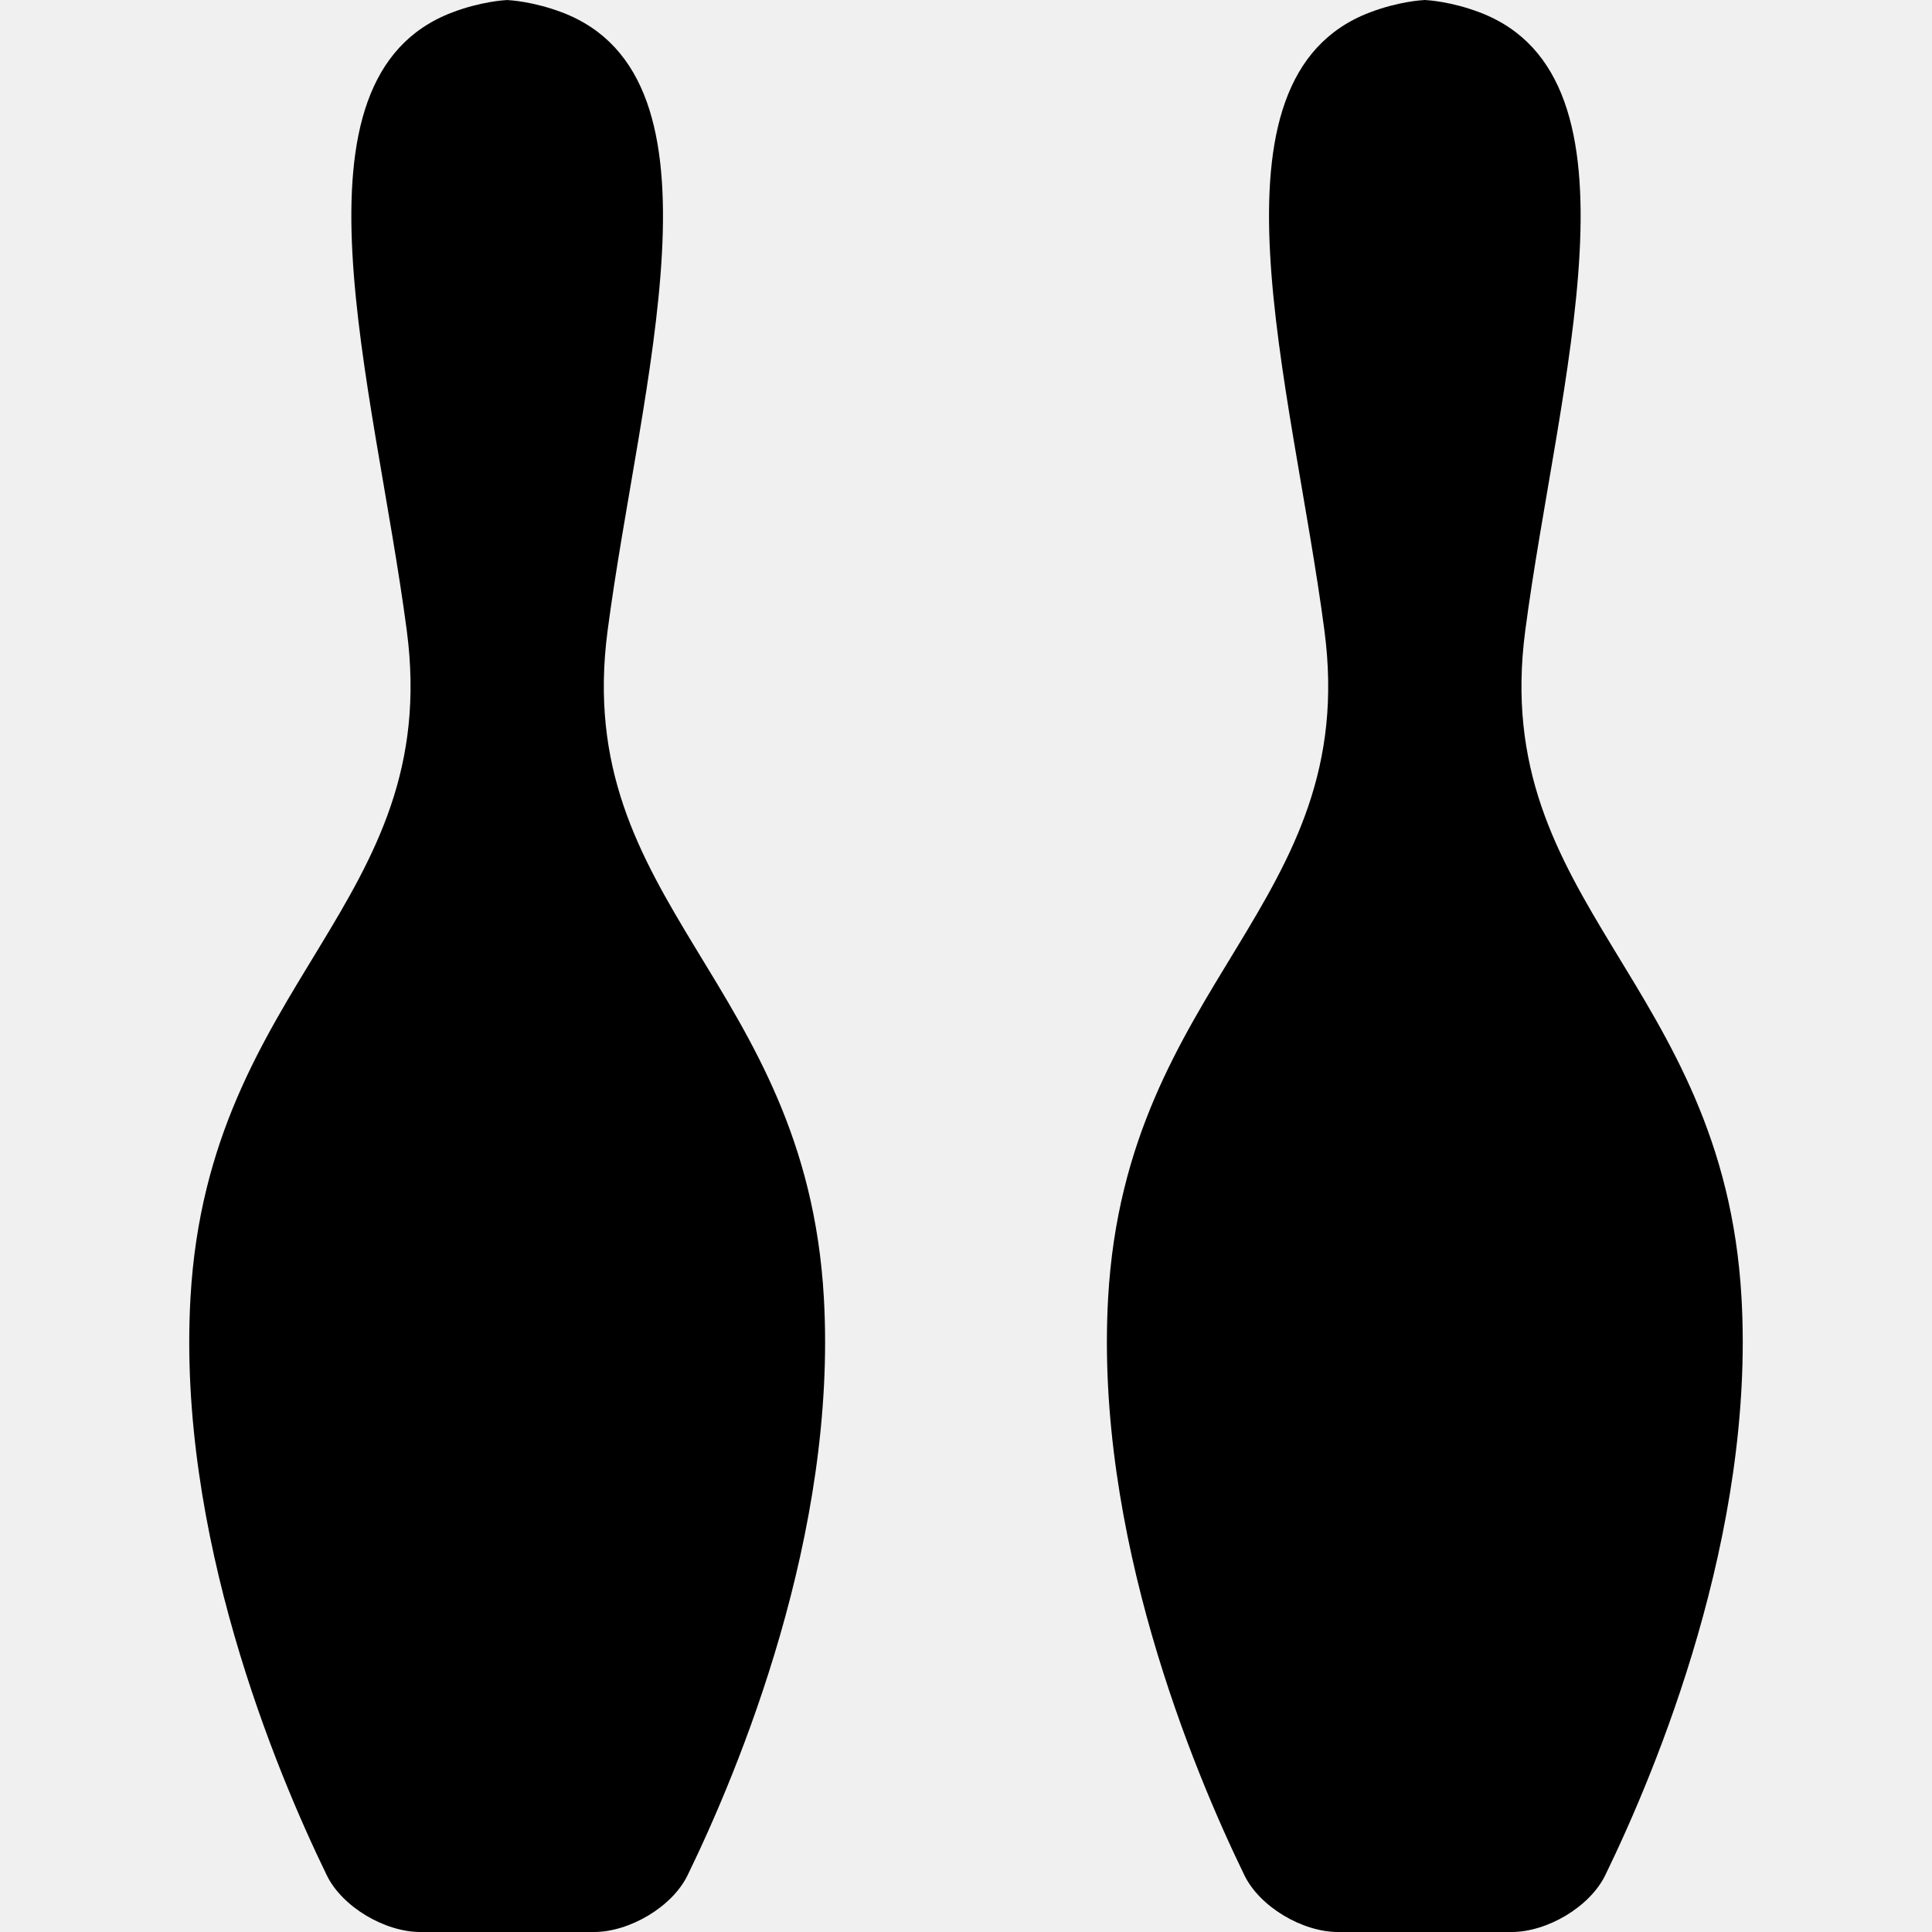
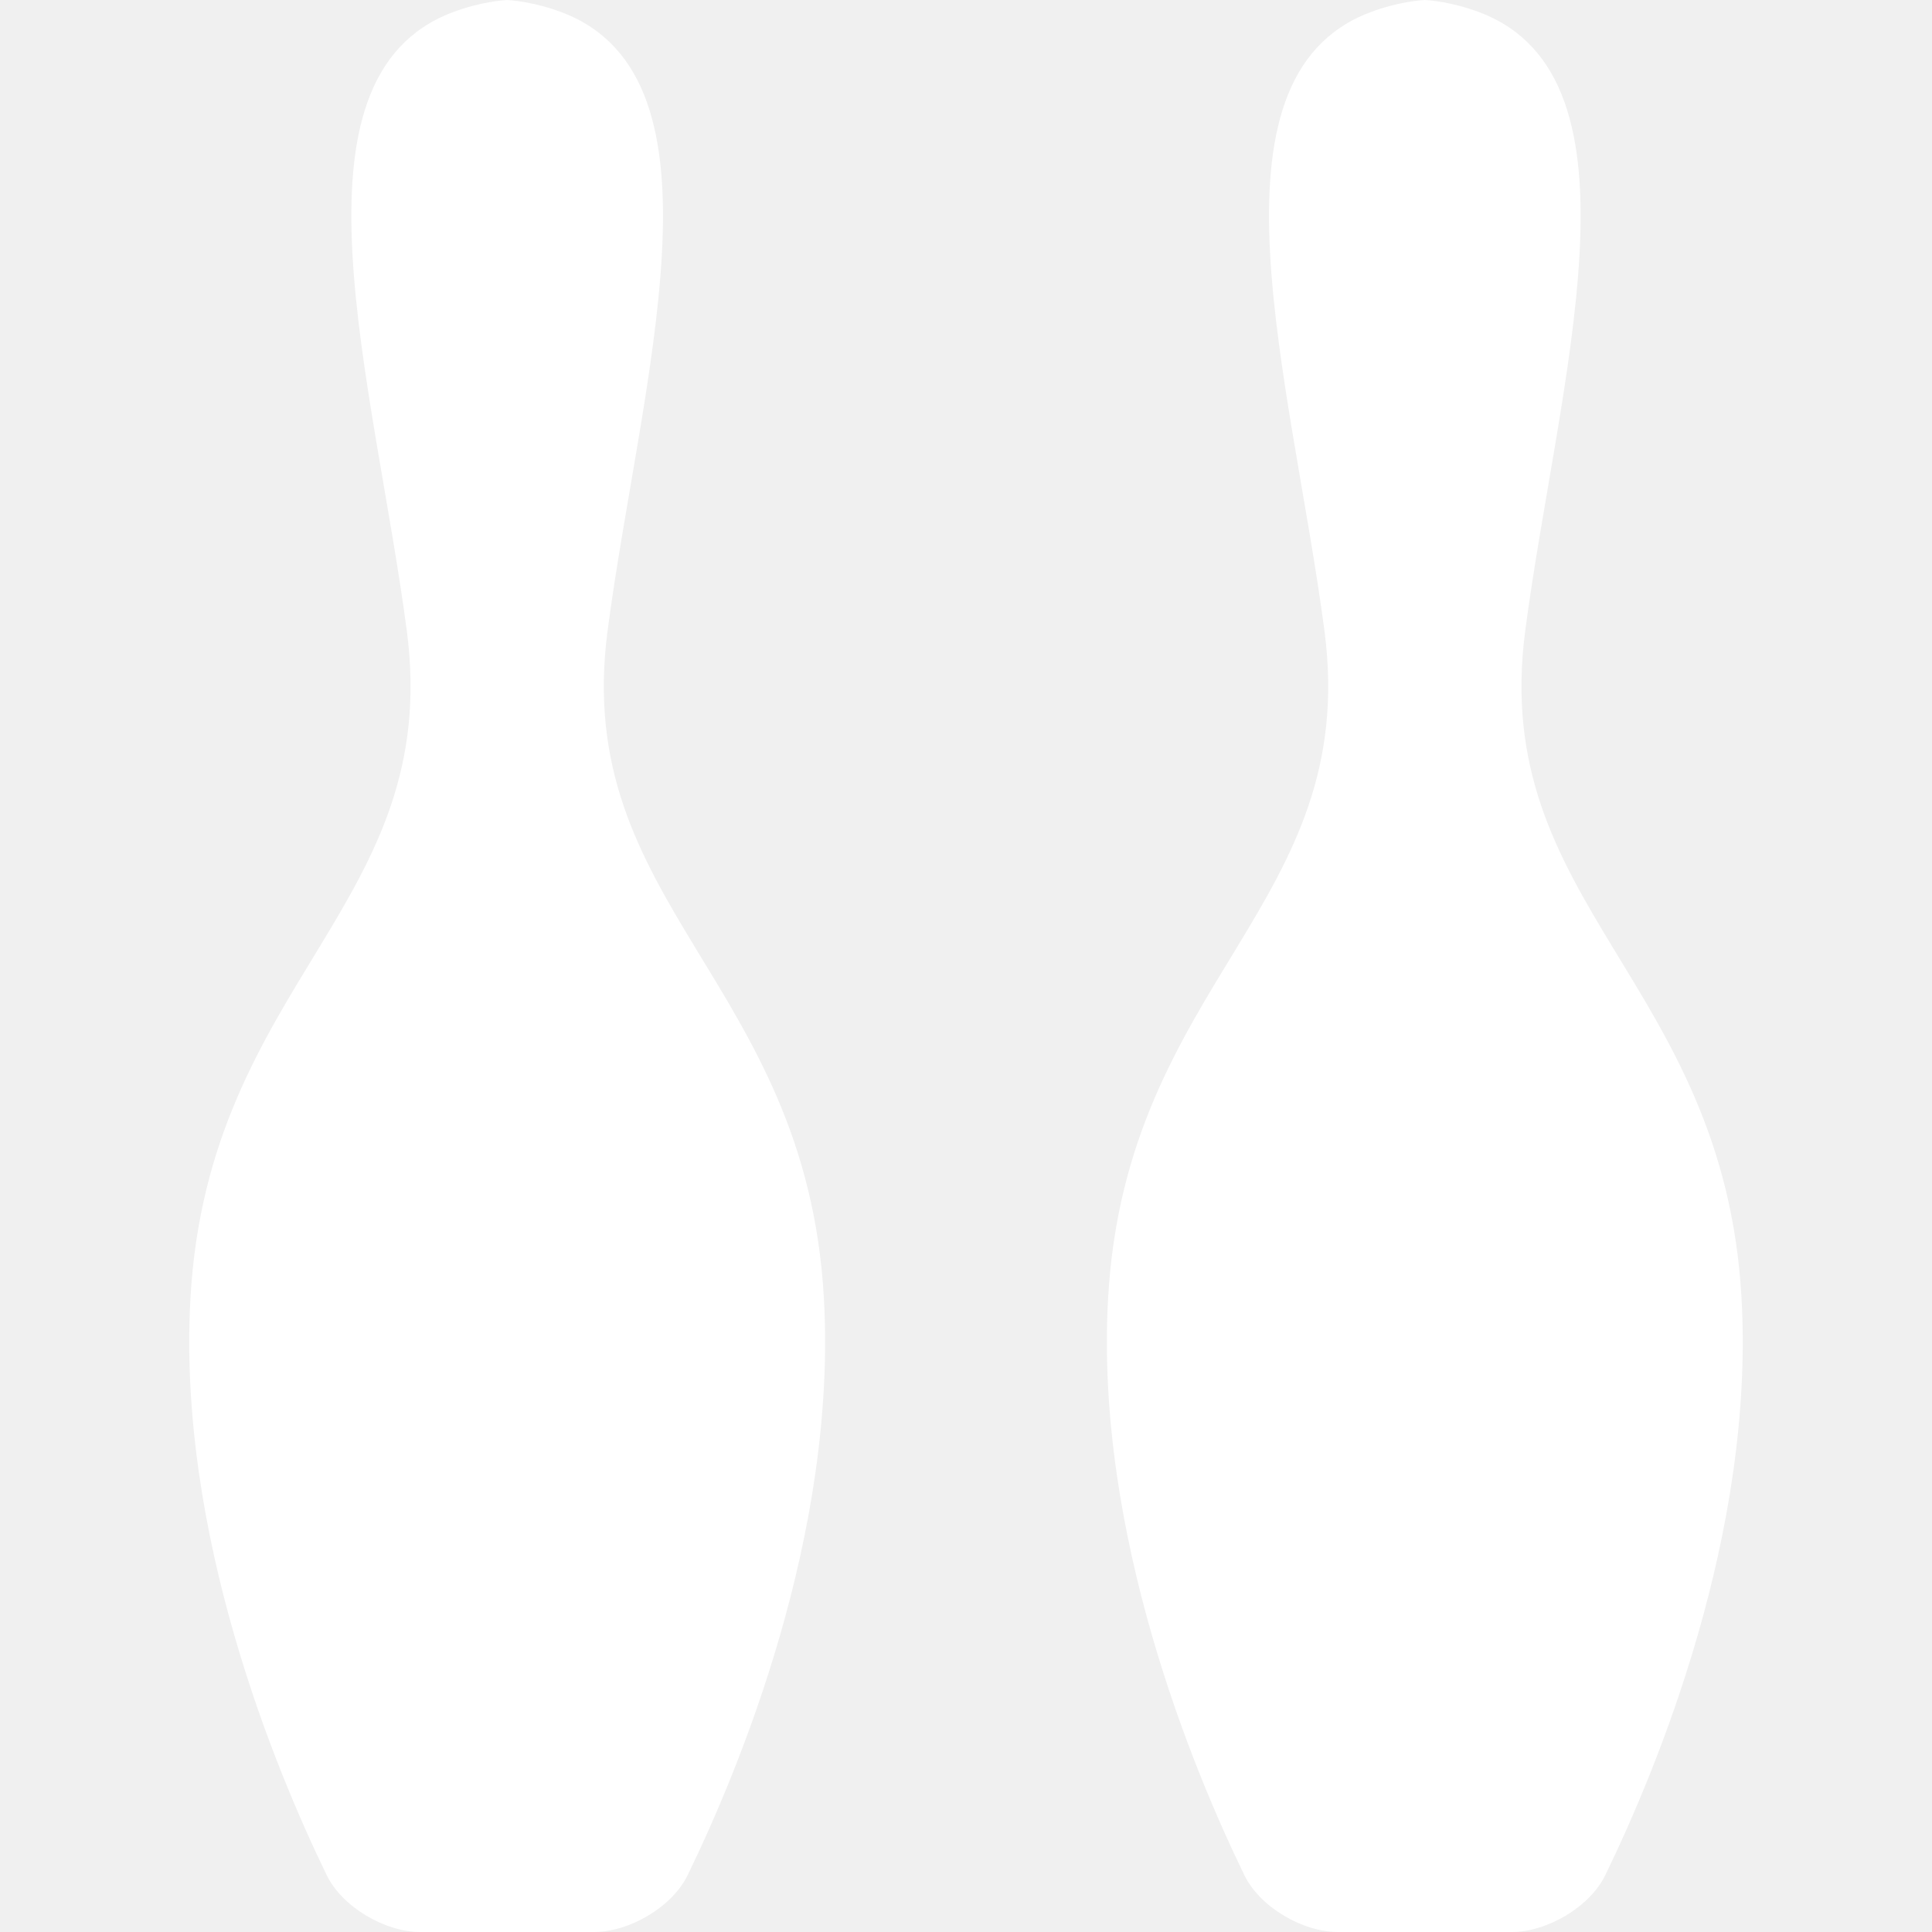
- <svg xmlns="http://www.w3.org/2000/svg" fill="#000000" version="1.1" id="Capa_1" width="800px" height="800px" viewBox="0 0 576.943 576.943" xml:space="preserve">
+ <svg xmlns="http://www.w3.org/2000/svg" fill="#ffffff" version="1.1" id="Capa_1" width="800px" height="800px" viewBox="0 0 576.943 576.943" xml:space="preserve">
  <g>
    <g>
      <path d="M125.527,576.943h51.857c10.557,0,23.333-7.458,27.951-16.954c15.291-31.432,44.714-101.984,40.688-172.517    c-5.403-94.717-75.353-117.313-64.585-199.111c9.753-74.147,38.078-165.049-13.607-184.662    c-8.521-3.232-15.443-3.634-16.381-3.691C150.523,0.057,143.6,0.468,135.08,3.7c-51.695,19.604-23.361,110.504-13.598,184.652    c10.758,81.807-59.192,104.403-64.595,199.11c-4.026,70.533,25.398,141.085,40.688,172.517    C102.194,569.485,114.96,576.943,125.527,576.943z" />
      <path d="M455.472,188.362c9.744-74.147,38.077-165.049-13.607-184.671C433.344,0.459,426.421,0.057,425.493,0    c-0.928,0.047-7.86,0.459-16.381,3.691c-51.686,19.613-23.352,110.523-13.598,184.671    c10.758,81.807-59.192,104.394-64.595,199.111c-4.026,70.532,25.397,141.085,40.688,172.517    c4.618,9.496,17.385,16.954,27.951,16.954h51.857c10.557,0,23.323-7.458,27.951-16.954    c15.29-31.432,44.714-101.984,40.688-172.517C514.653,292.756,444.704,270.16,455.472,188.362z" />
    </g>
  </g>
</svg>
